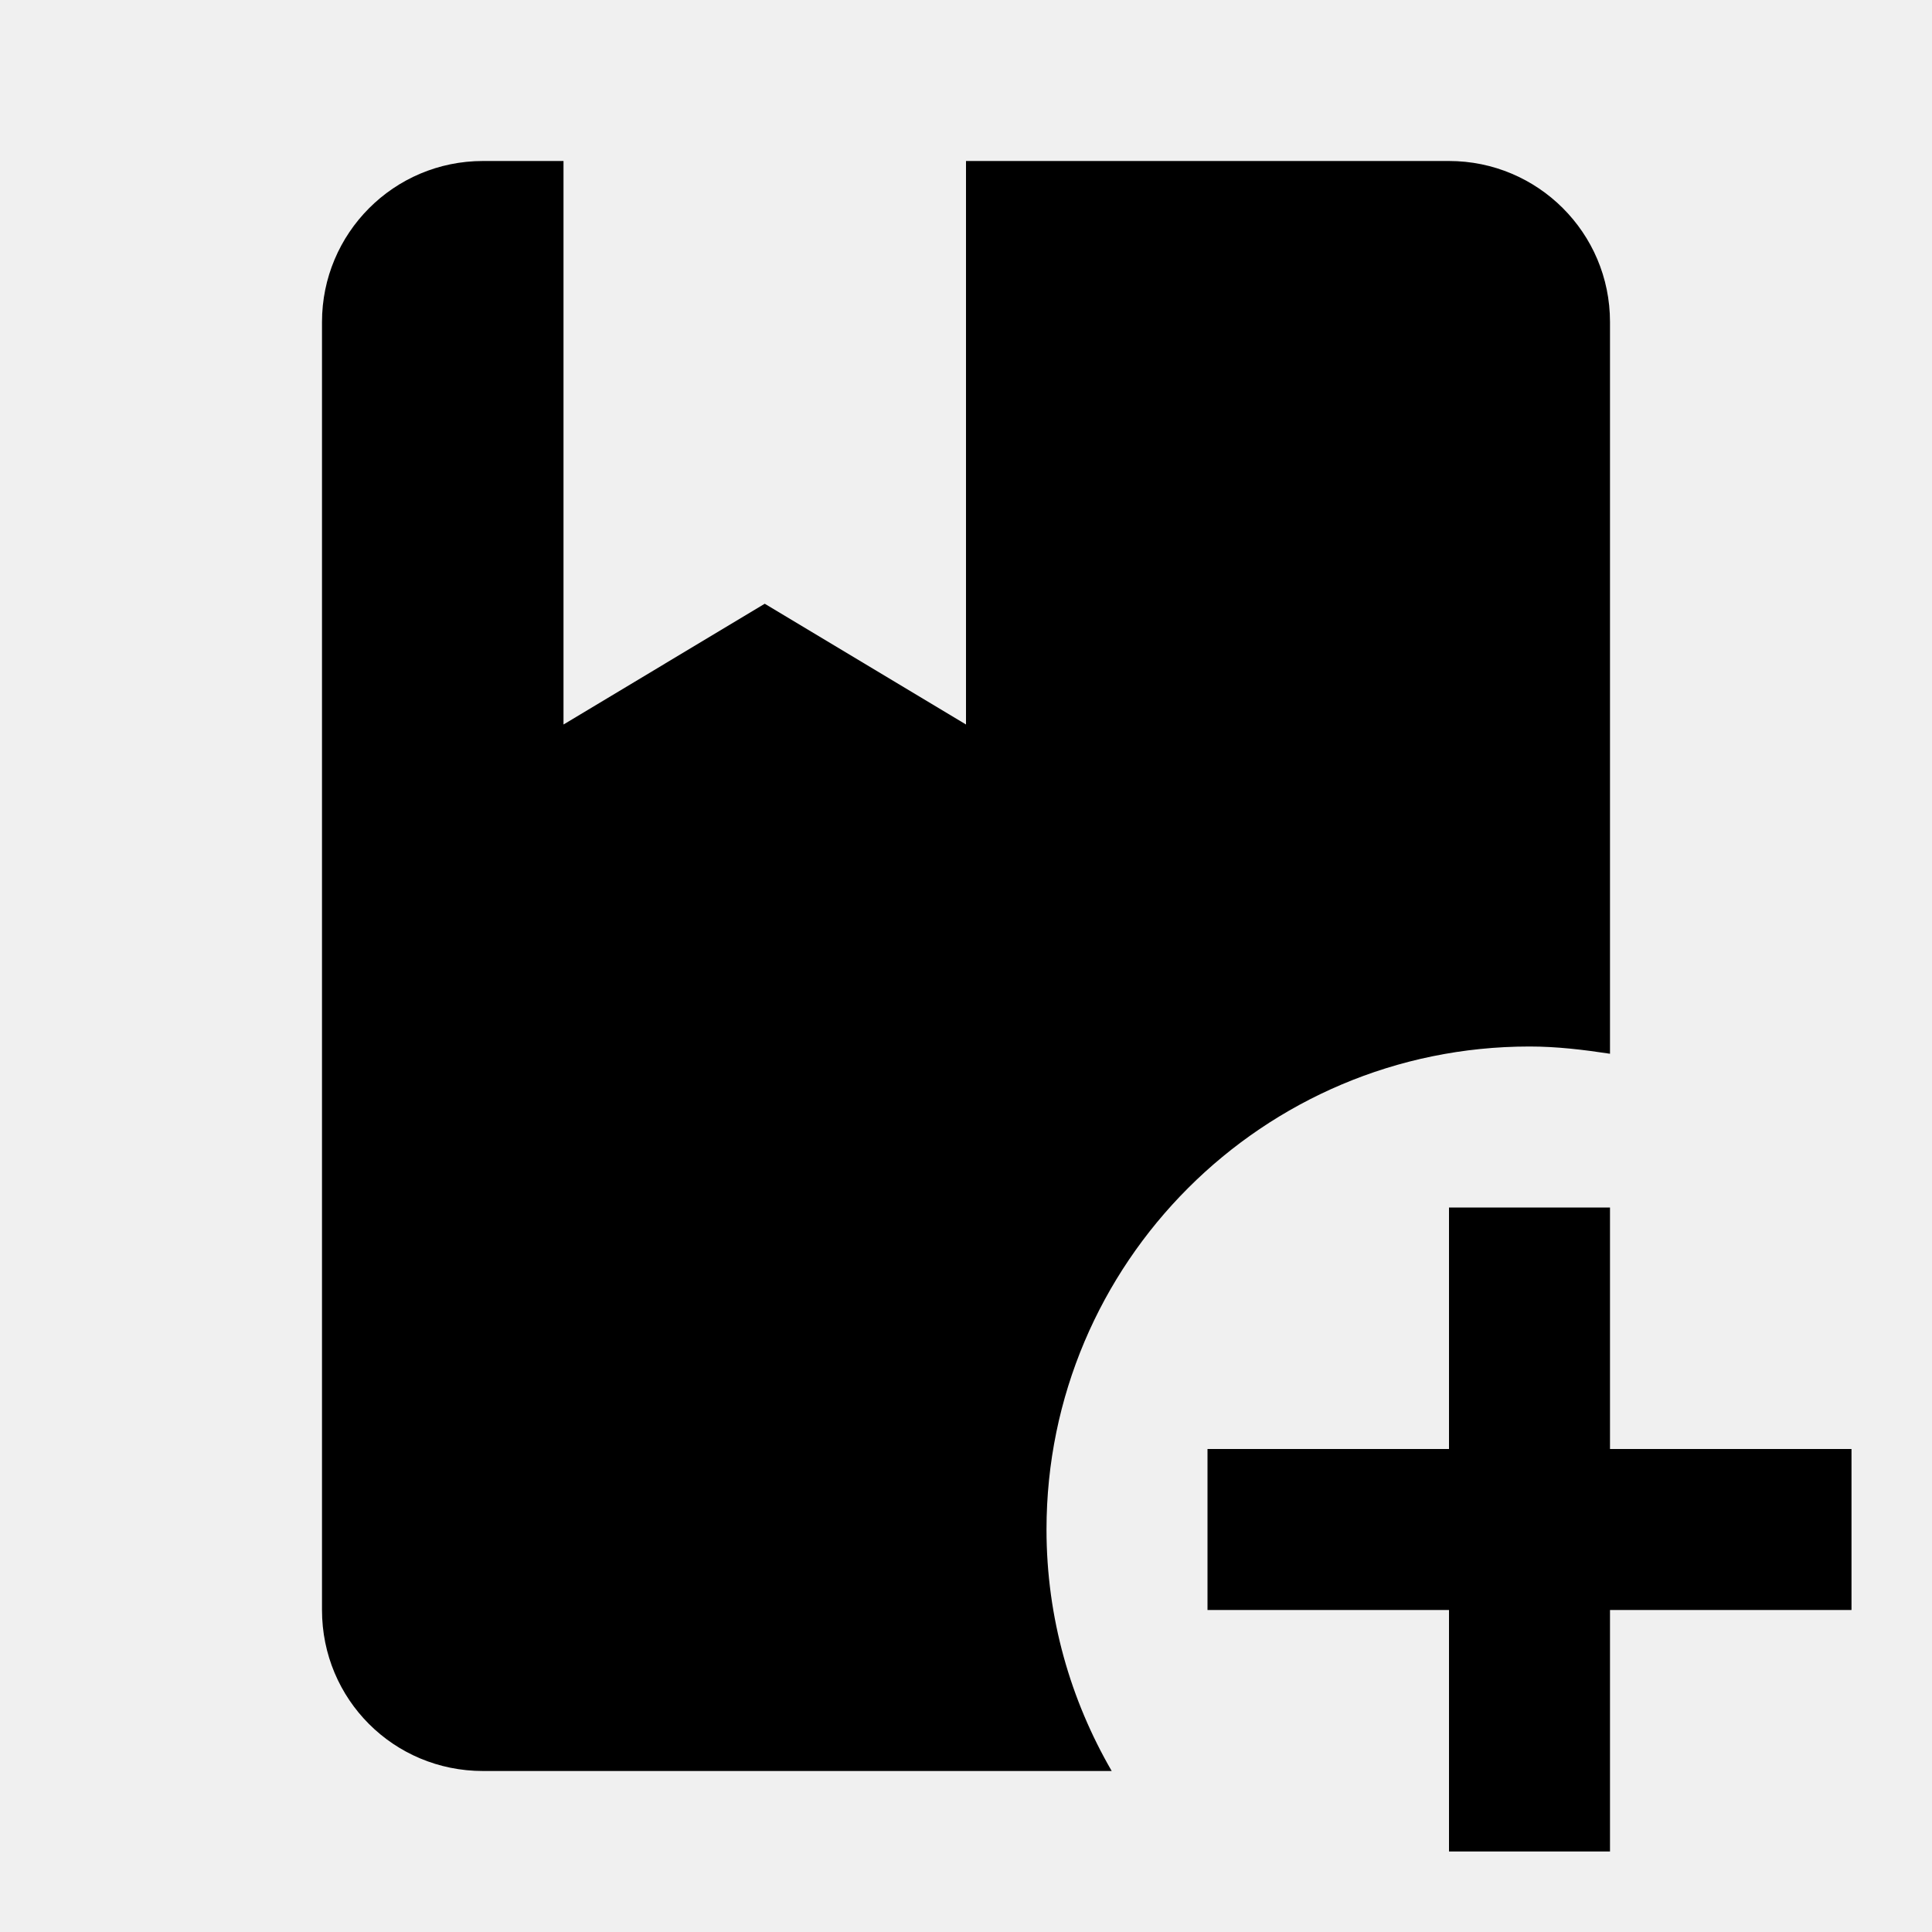
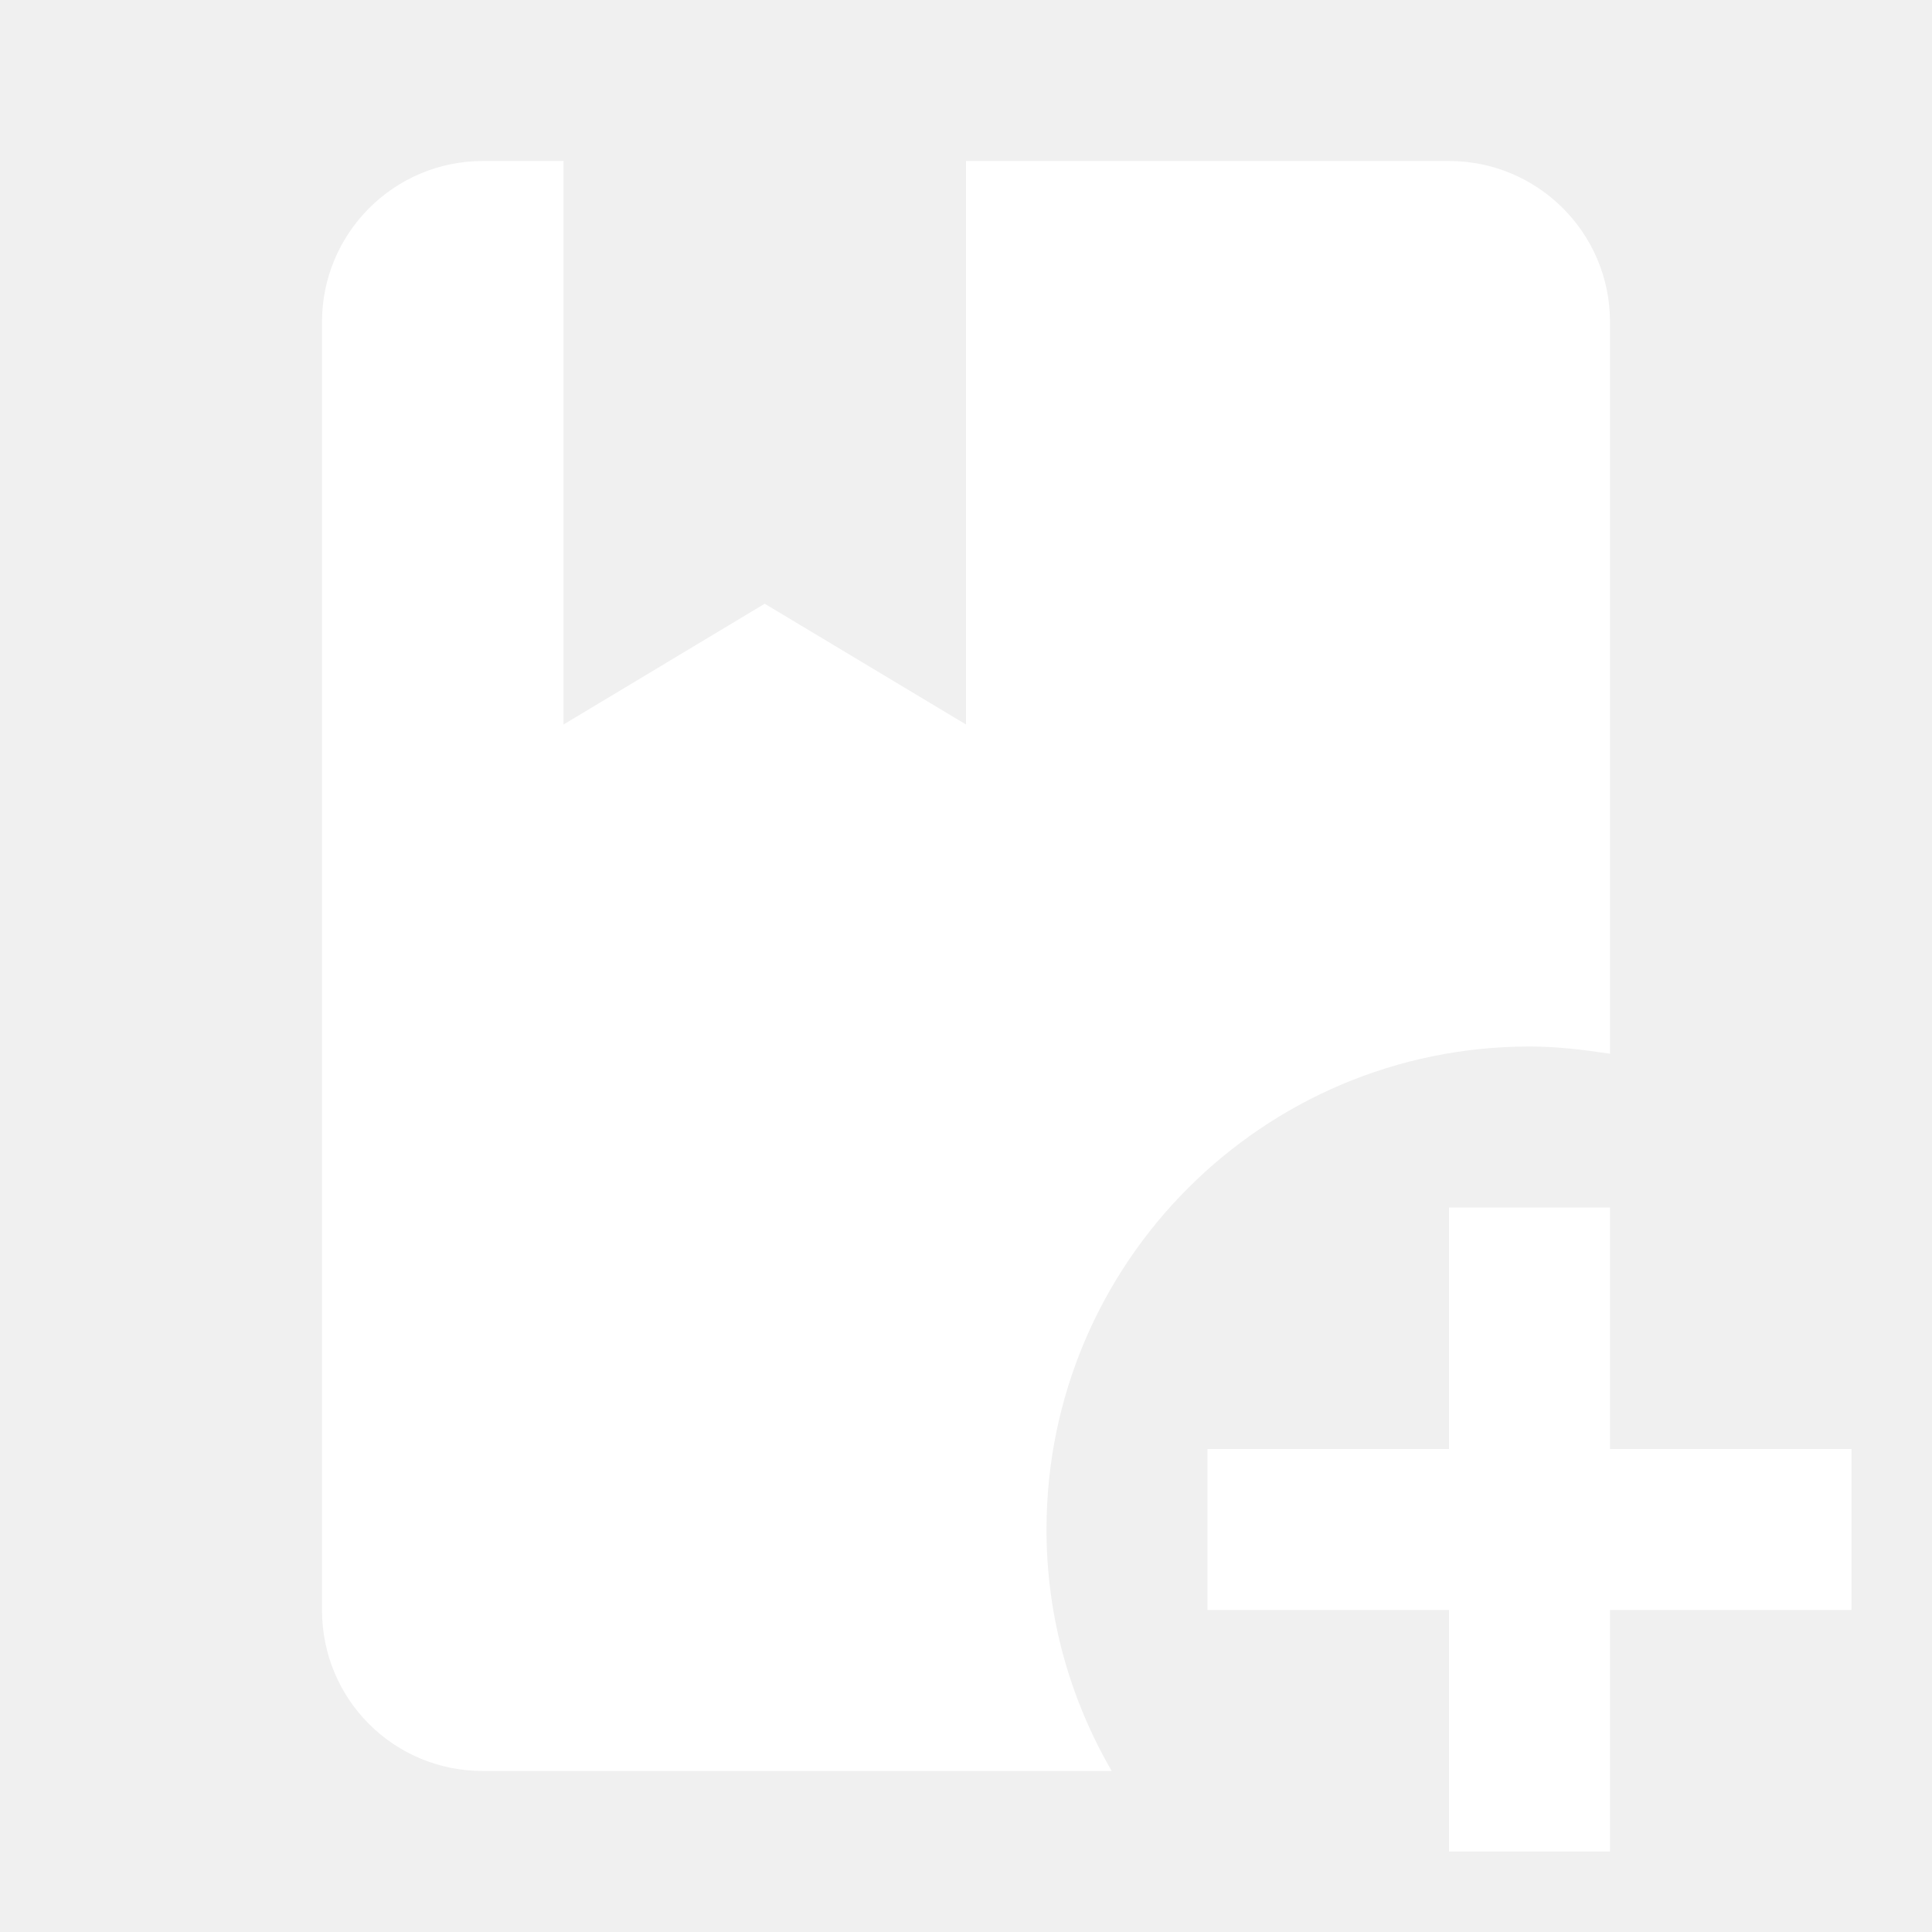
- <svg xmlns="http://www.w3.org/2000/svg" color="white" viewBox="0 0 24 24">
+ <svg xmlns="http://www.w3.org/2000/svg" fill="#FFF" viewBox="0 0 24 24">
  <path d="M13 19C13 20.1 13.3 21.12 13.81 22H6C4.89 22 4 21.11 4 20V4C4 2.9 4.89 2 6 2H7V9L9.5 7.5L12 9V2H18C19.1 2 20 2.89 20 4V13.09C19.67 13.04 19.34 13 19 13C15.69 13 13 15.69 13 19M20 18V15H18V18H15V20H18V23H20V20H23V18H20Z" />
</svg>
